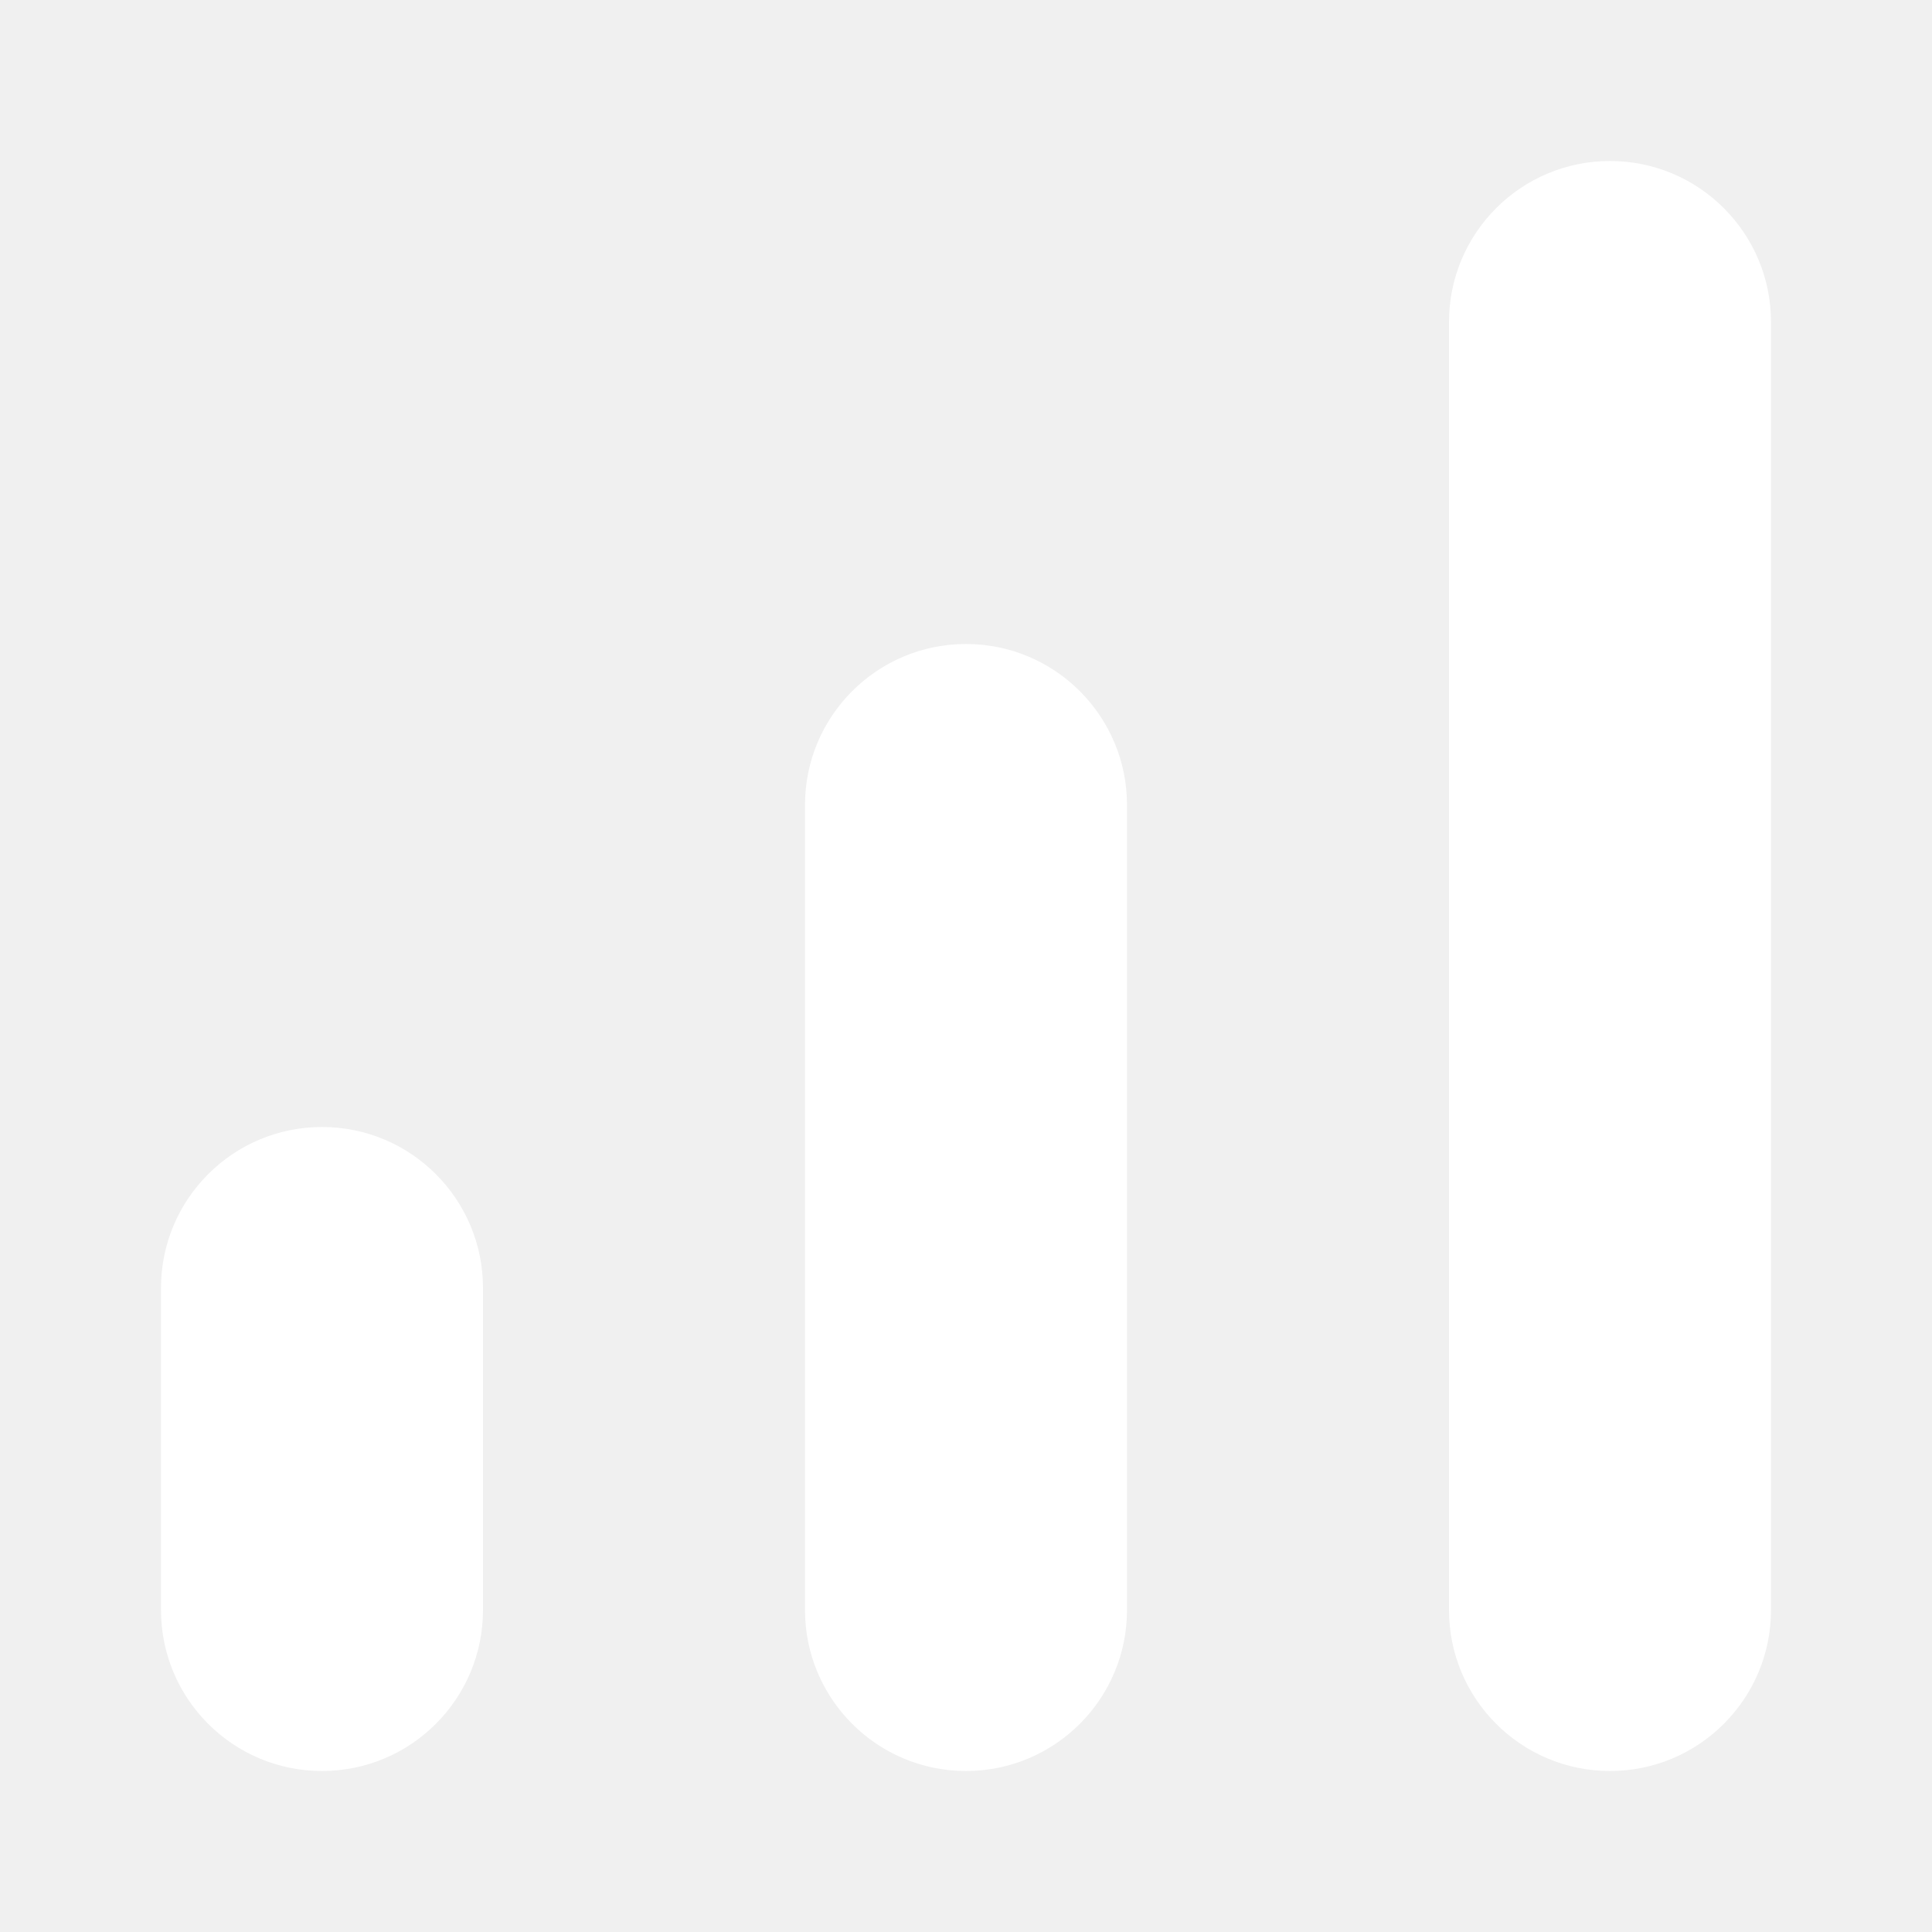
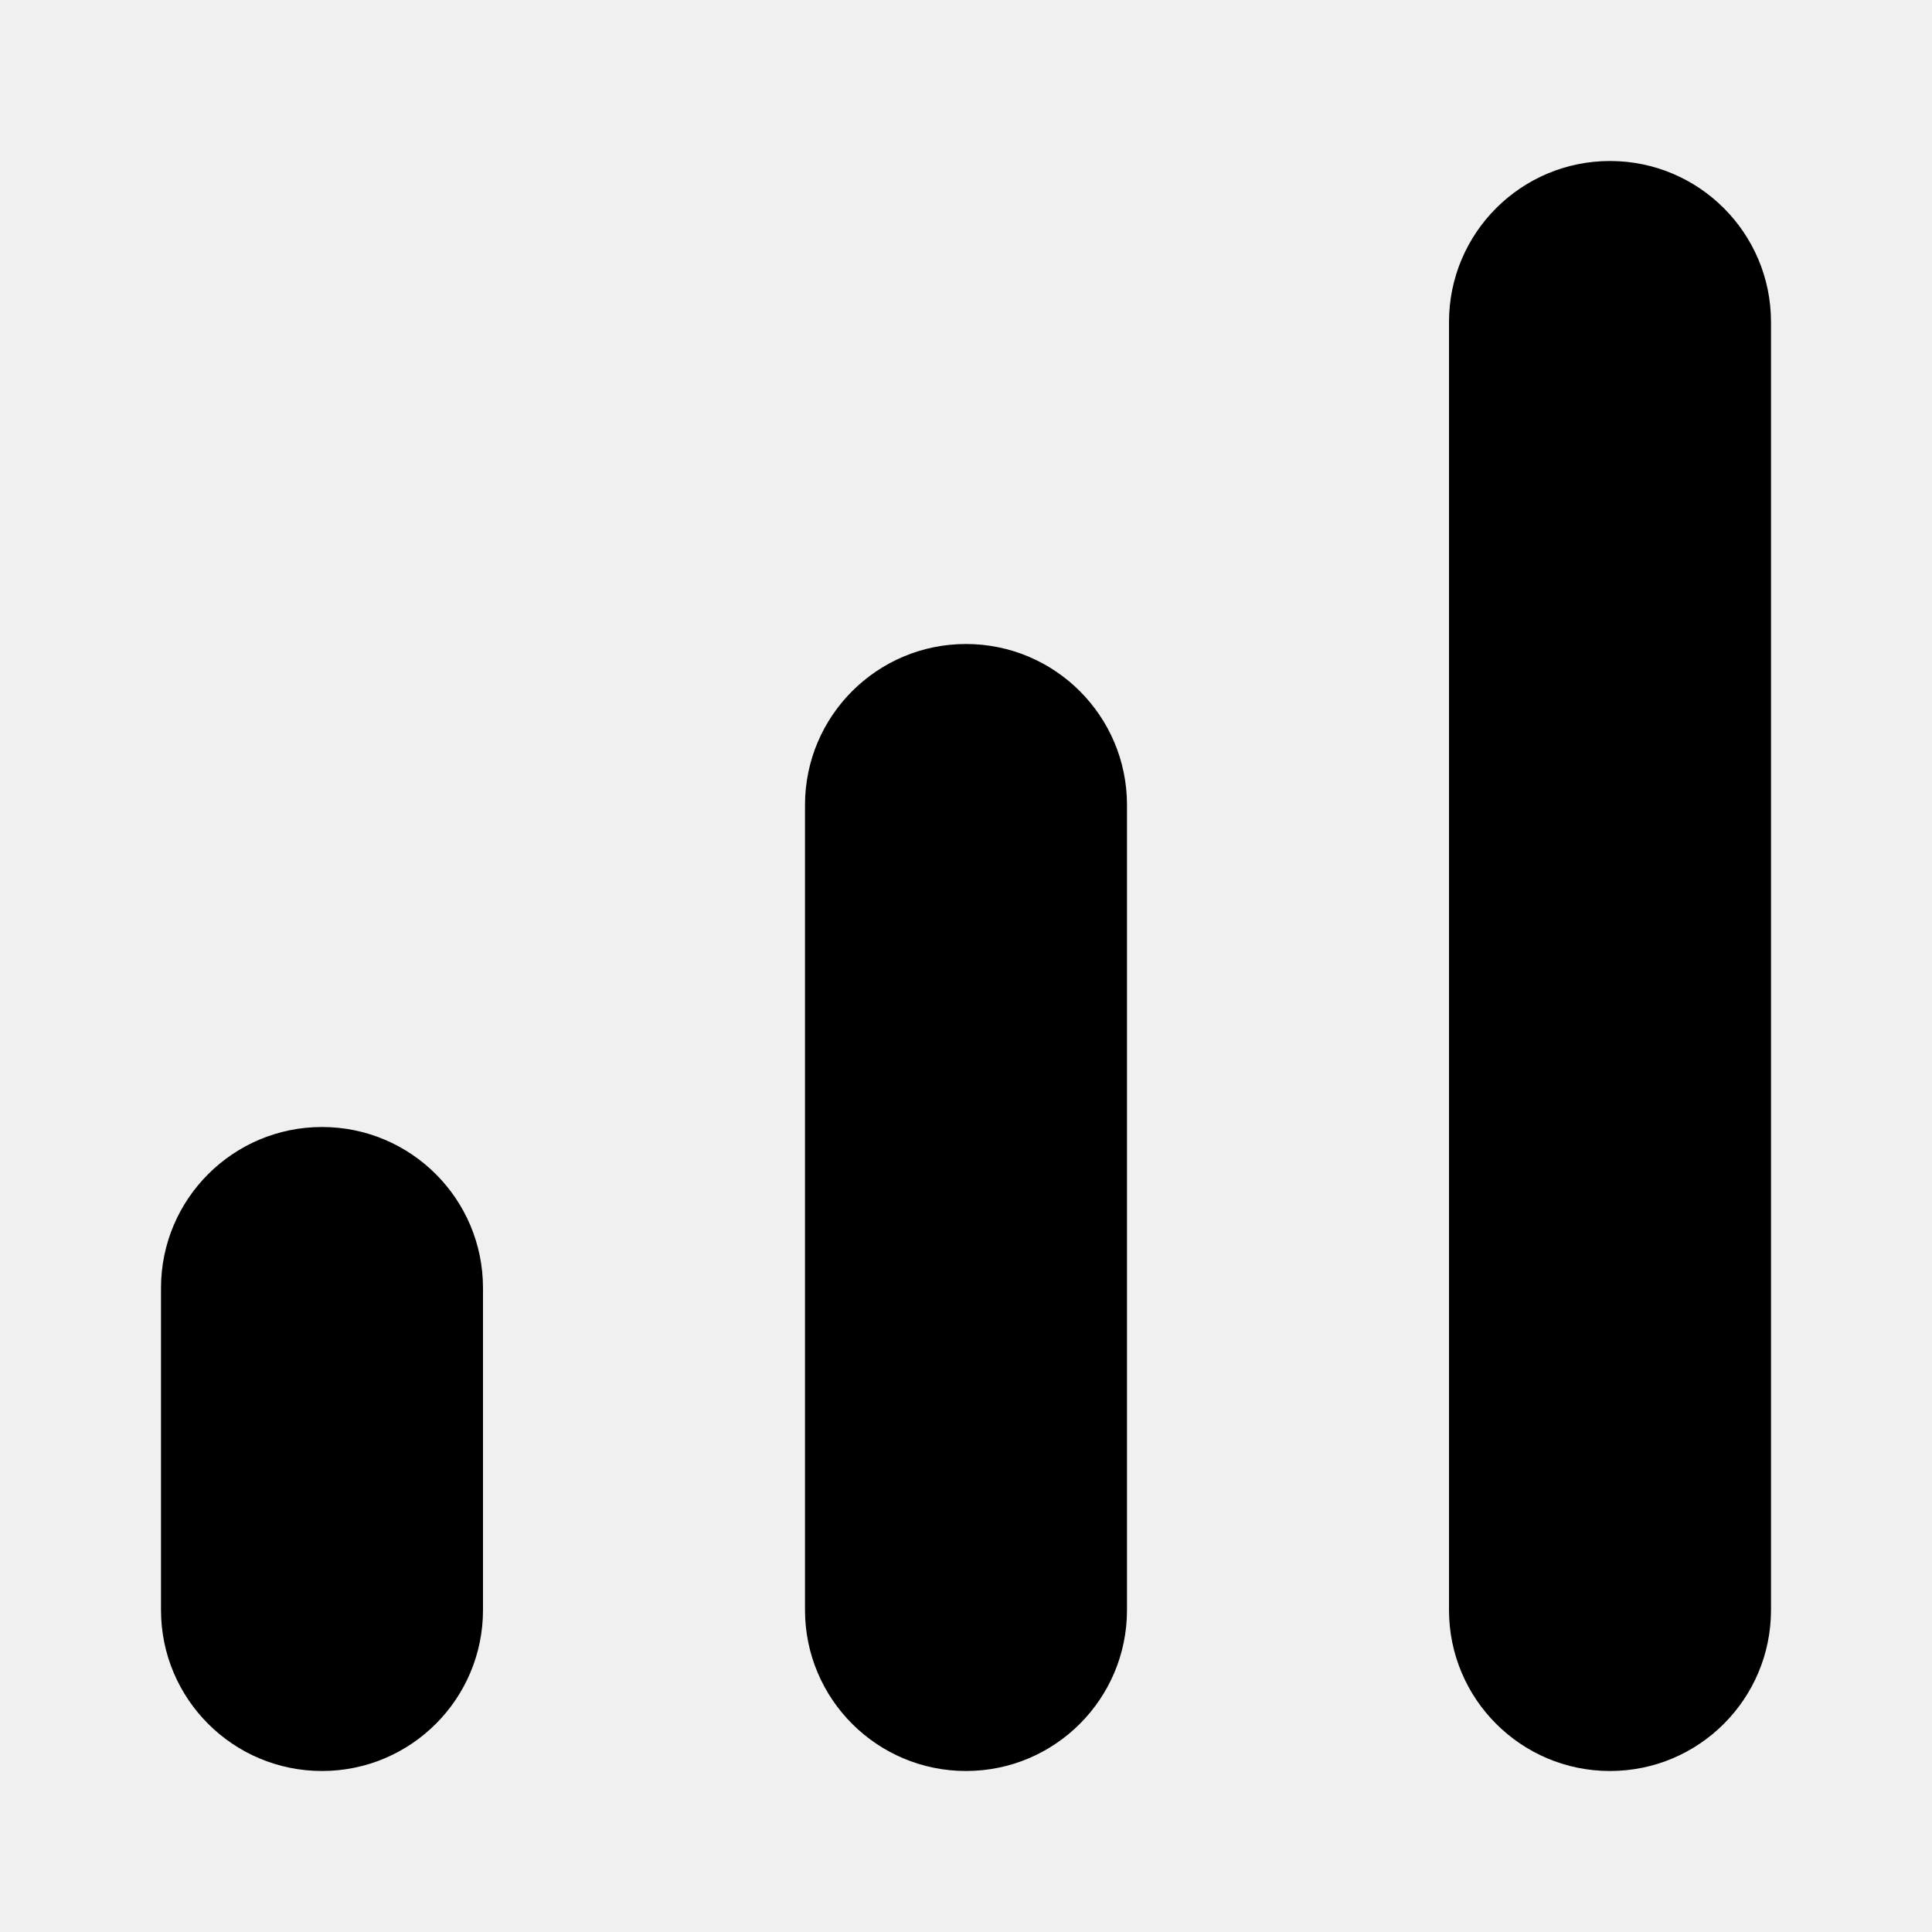
<svg xmlns="http://www.w3.org/2000/svg" width="12px" height="12px" viewBox="0 0 12 12" version="1.1">
  <defs />
-   <g id="Page-1" stroke="none" stroke-width="1" fill="none" fill-rule="evenodd">
-     <g id="performance" fill="#FFFFFF">
+   <g id="Page-1" stroke="none" stroke-width="1" fill-rule="evenodd">
+     <g id="performance">
      <rect id="path-4" x="9" y="1" width="2" height="10" rx="1" />
      <rect id="path-6" x="5" y="4" width="2" height="7" rx="1" />
      <rect id="path-8" x="1" y="7" width="2" height="4" rx="1" />
    </g>
  </g>
</svg>
